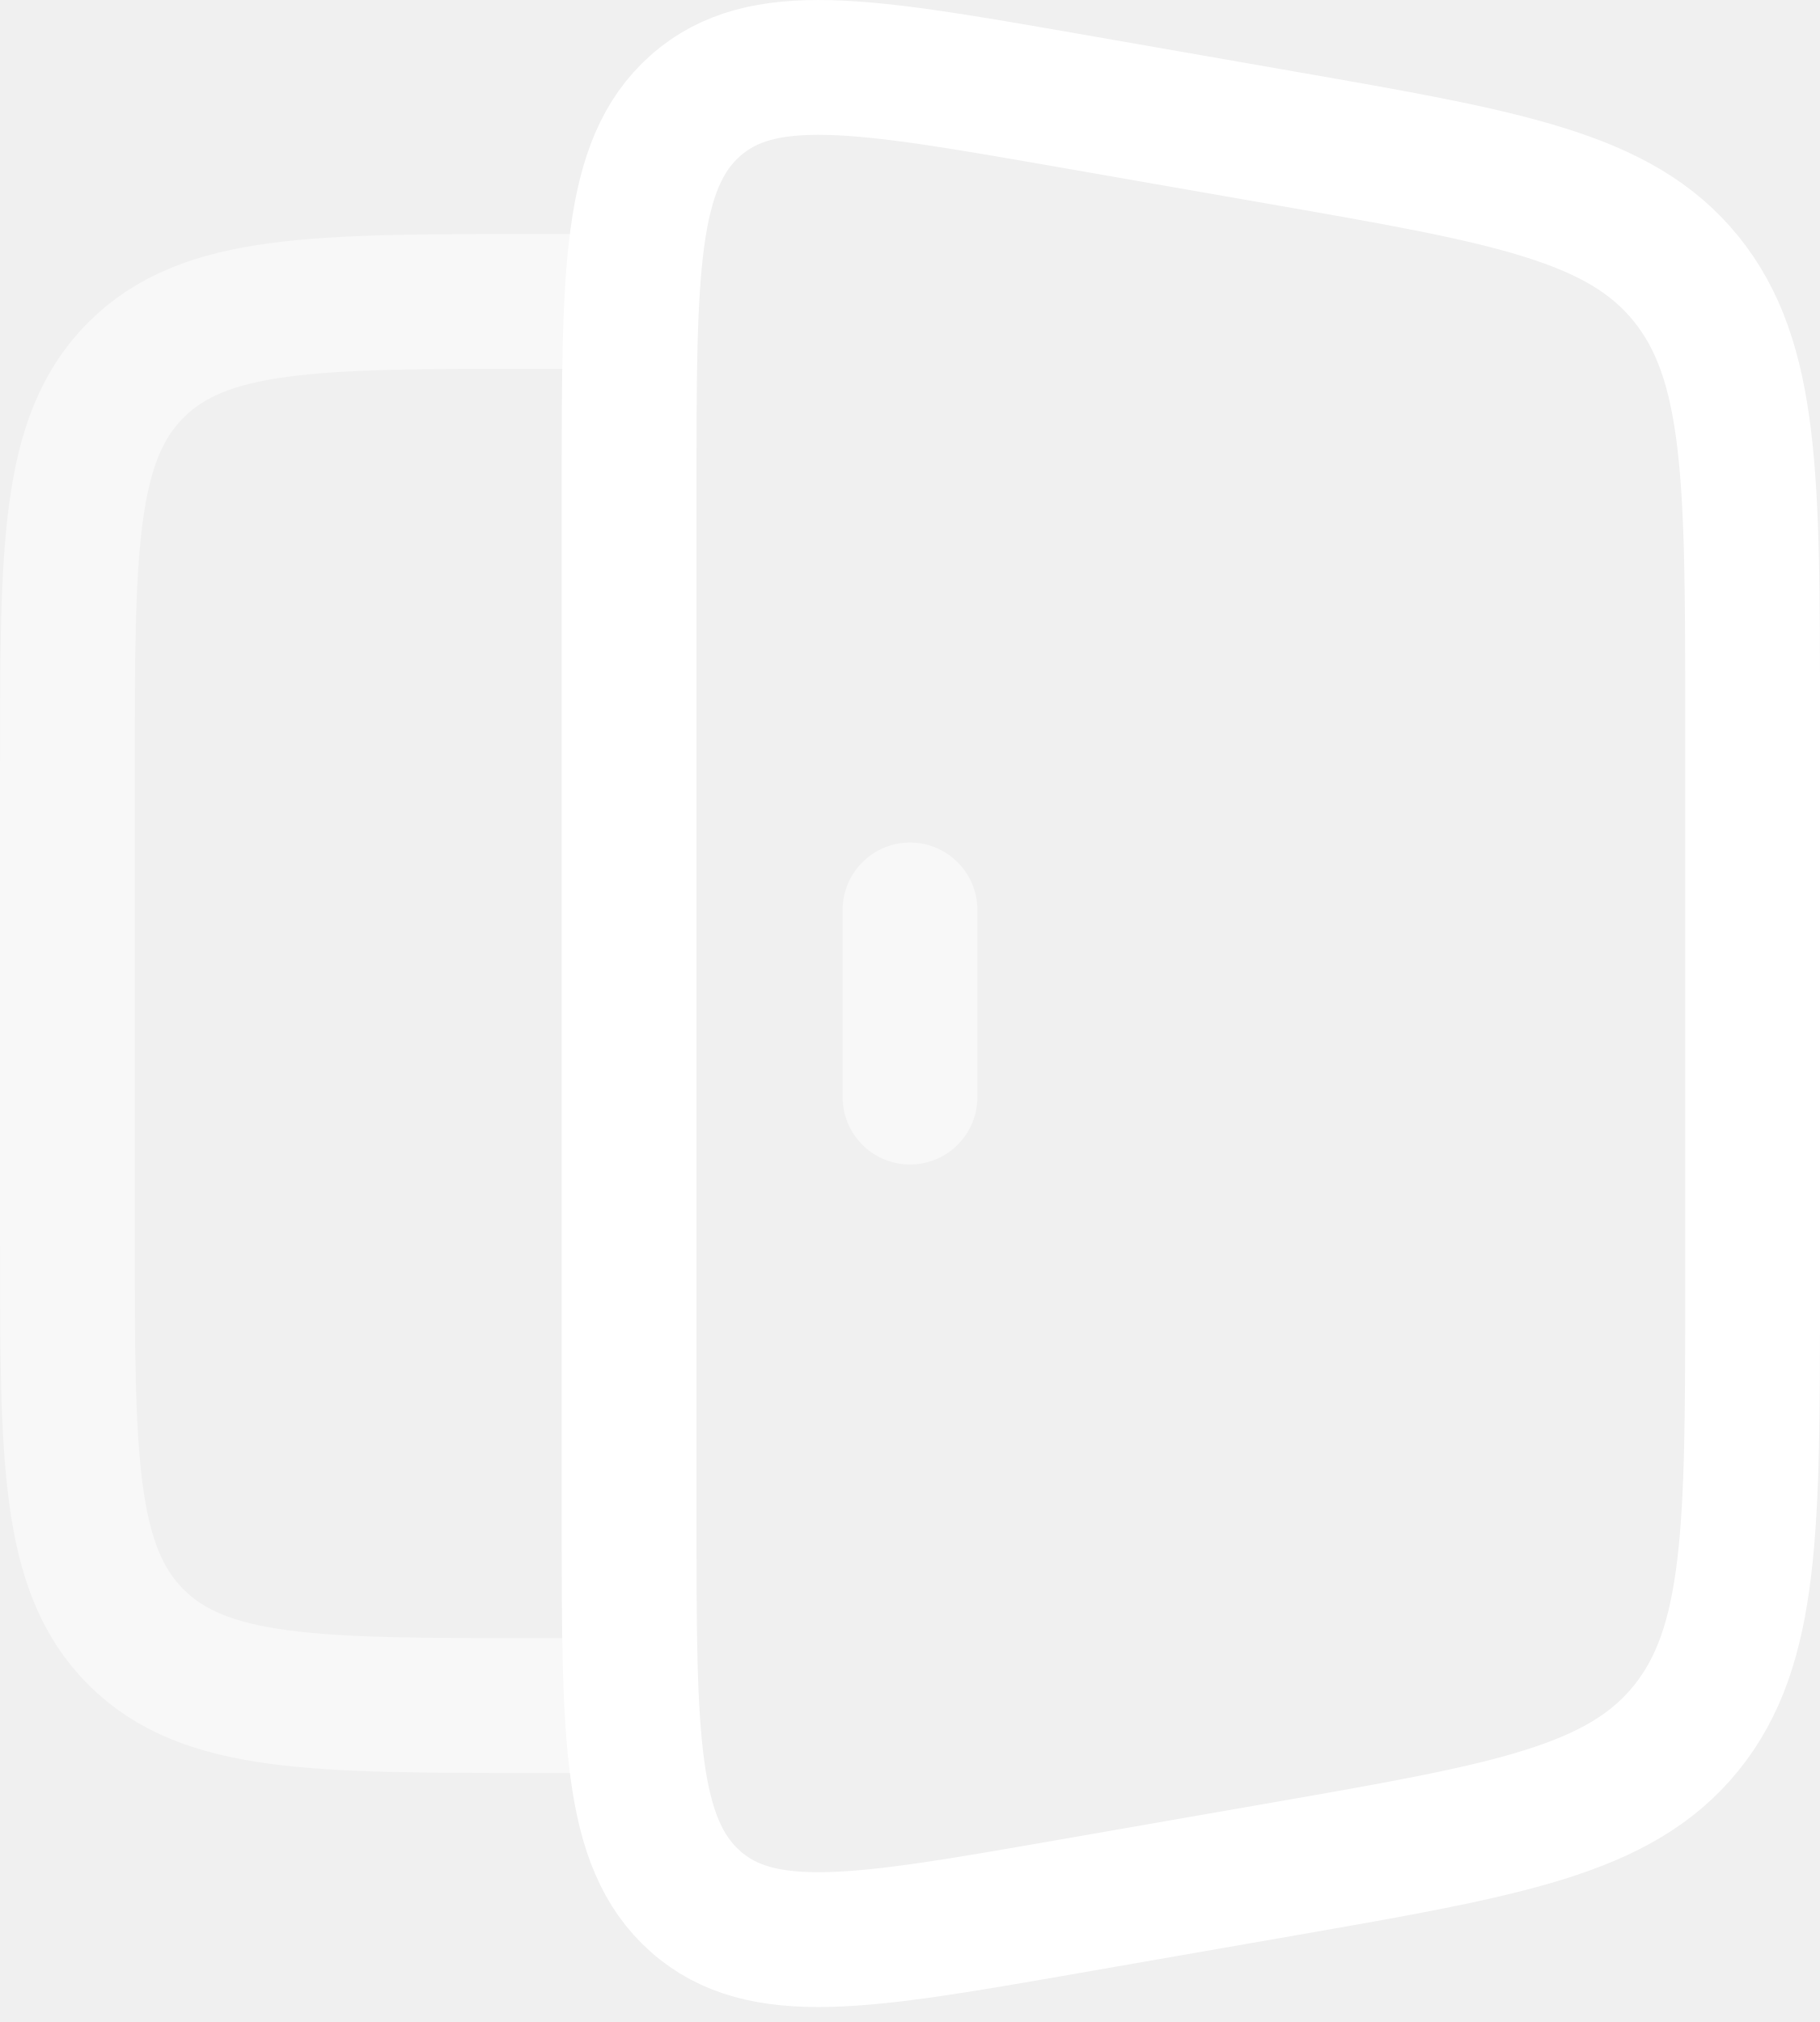
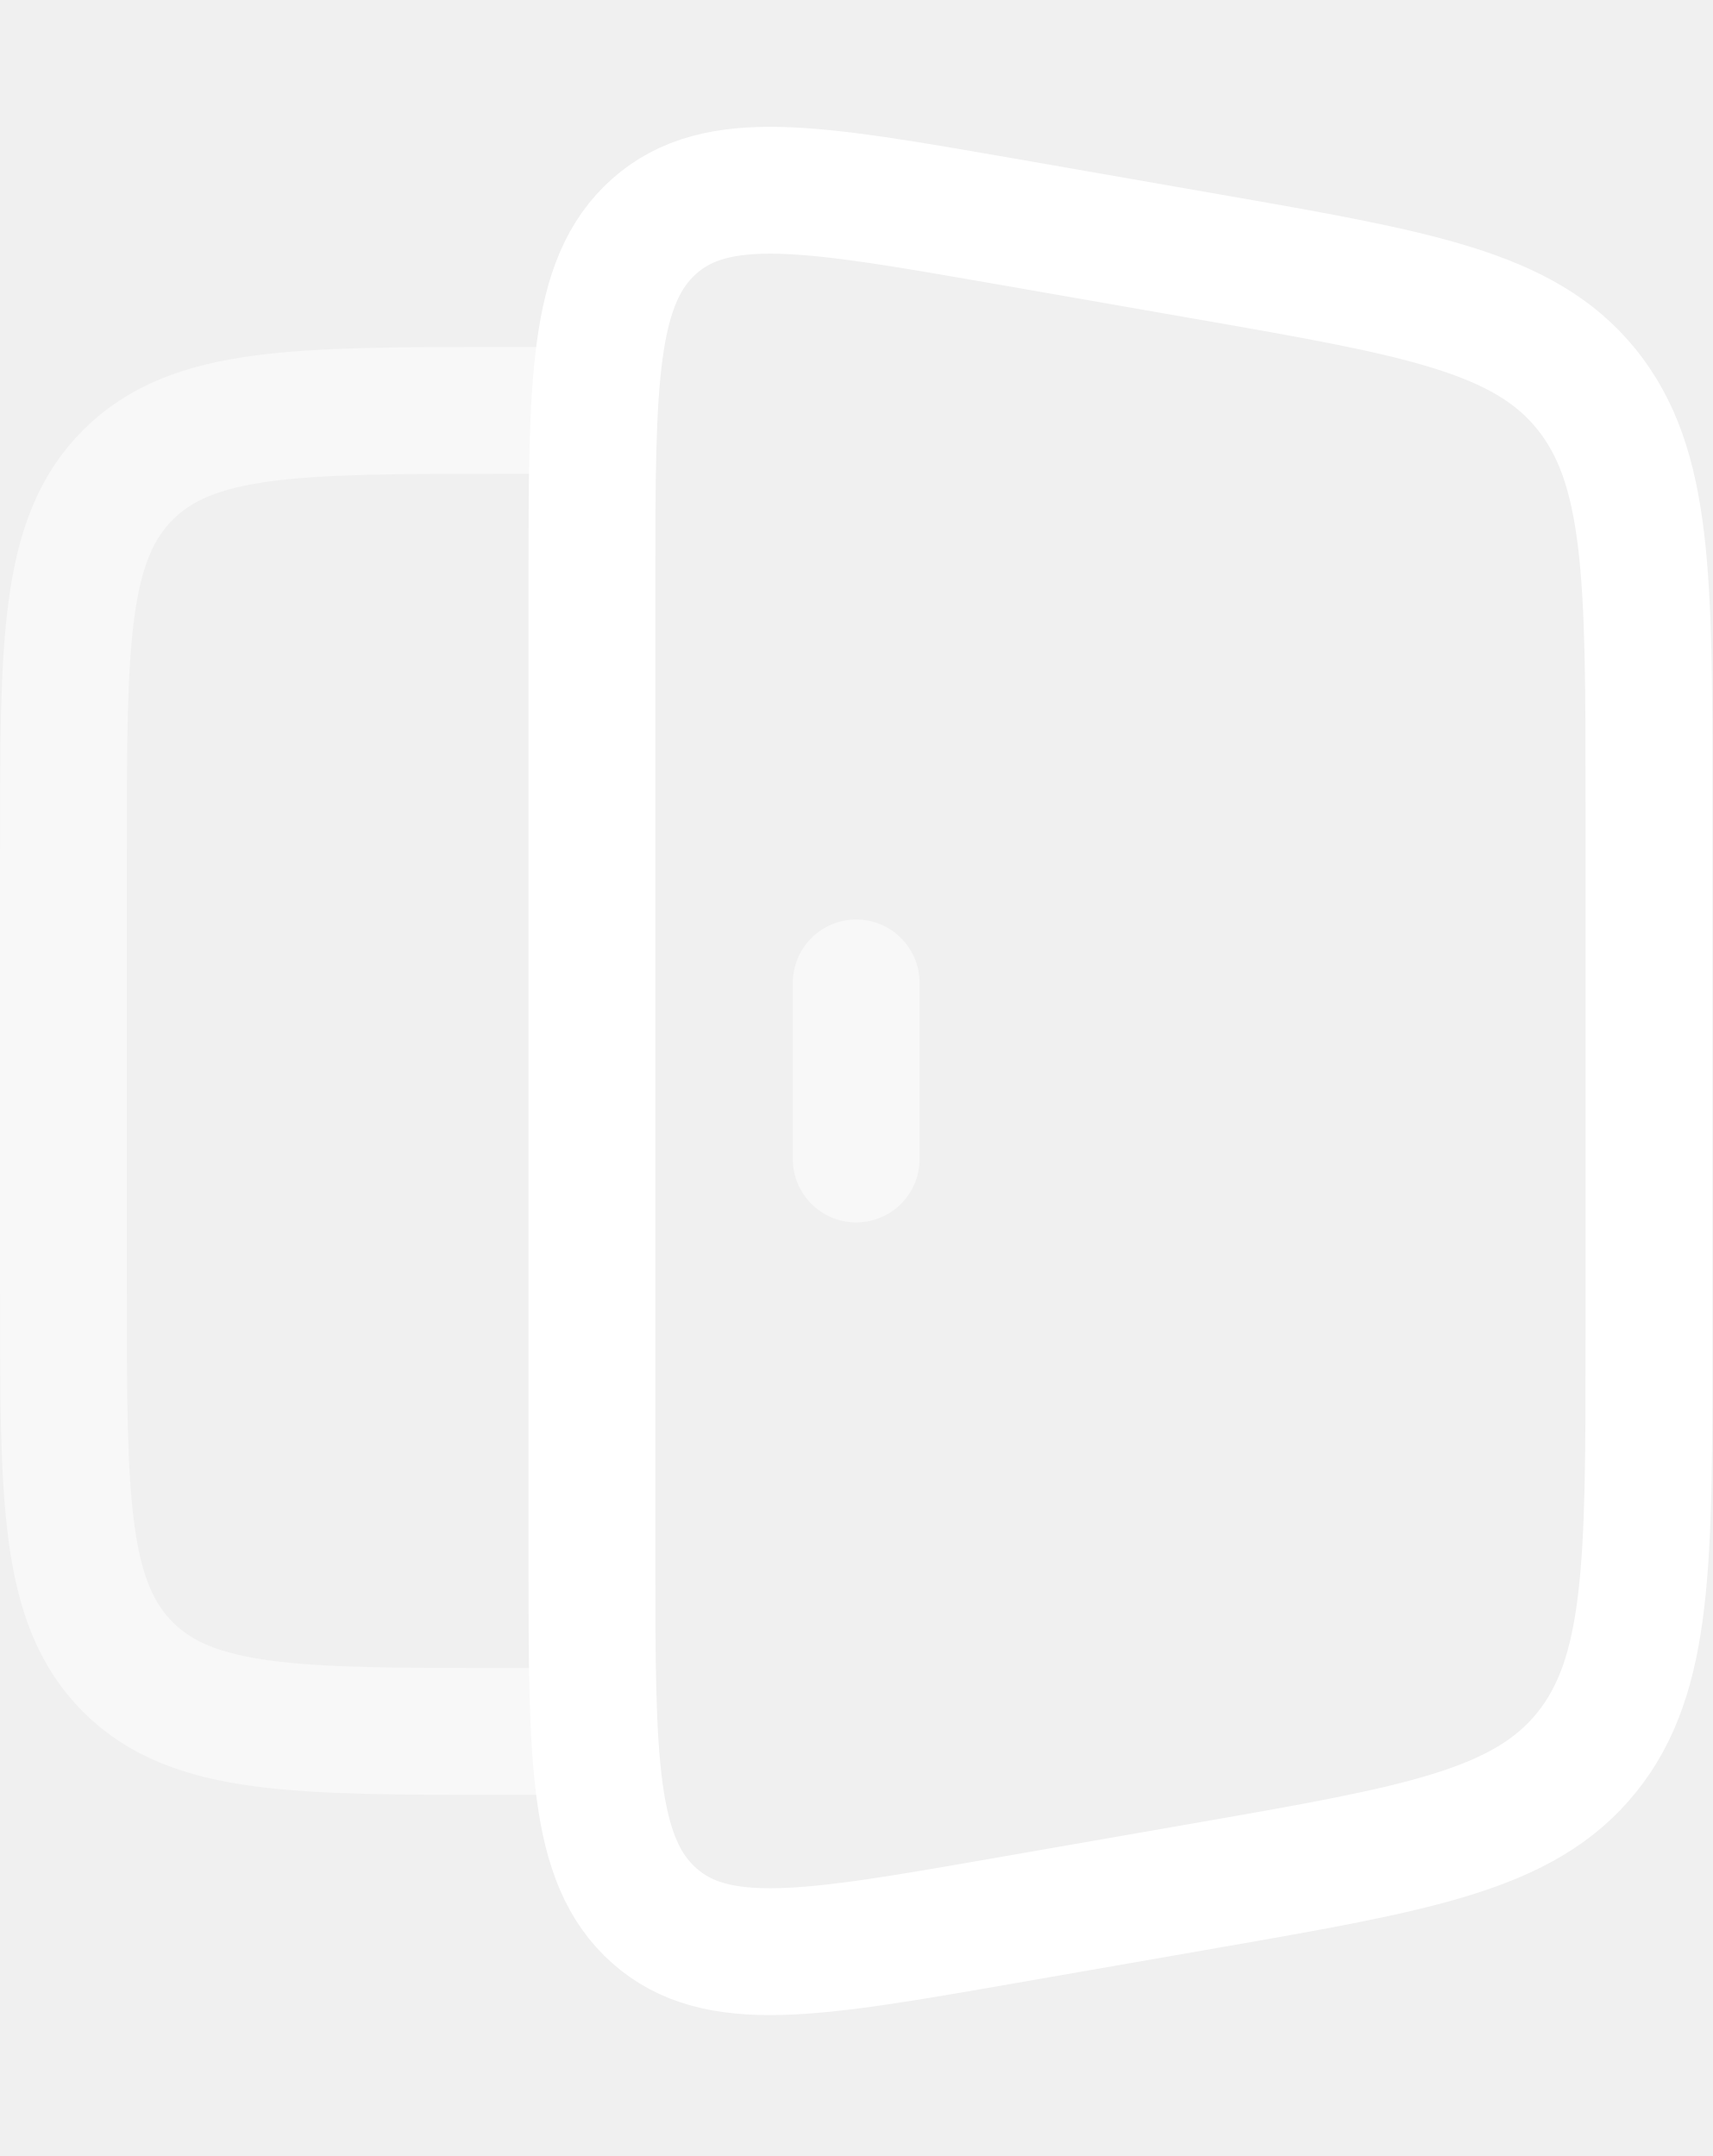
- <svg xmlns="http://www.w3.org/2000/svg" width="27" height="30" viewBox="0 0 27 30" fill="none">
+ <svg xmlns="http://www.w3.org/2000/svg" width="27" height="34" viewBox="0 0 27 30" fill="none">
  <path opacity="0.5" d="M9.333 4.472H7.944C4.671 4.472 3.034 4.472 2.017 5.489C1 6.506 1 8.143 1 11.417V18.361C1 21.635 1 23.271 2.017 24.289C3.034 25.305 4.671 25.305 7.944 25.305H9.333" stroke="white" stroke-width="2" />
  <path d="M9.333 7.217C9.333 4.031 9.333 2.438 10.316 1.568C11.298 0.697 12.799 0.959 15.802 1.482L19.037 2.047C22.362 2.627 24.025 2.917 25.013 4.136C26 5.356 26 7.12 26 10.649V19.129C26 22.657 26 24.422 25.013 25.641C24.025 26.861 22.362 27.151 19.037 27.731L15.802 28.295C12.799 28.819 11.298 29.081 10.316 28.21C9.333 27.339 9.333 25.746 9.333 22.561V7.217Z" stroke="white" stroke-width="2" />
  <path opacity="0.5" d="M13.5 13.5V16.278" stroke="white" stroke-width="2" stroke-linecap="round" />
</svg>
